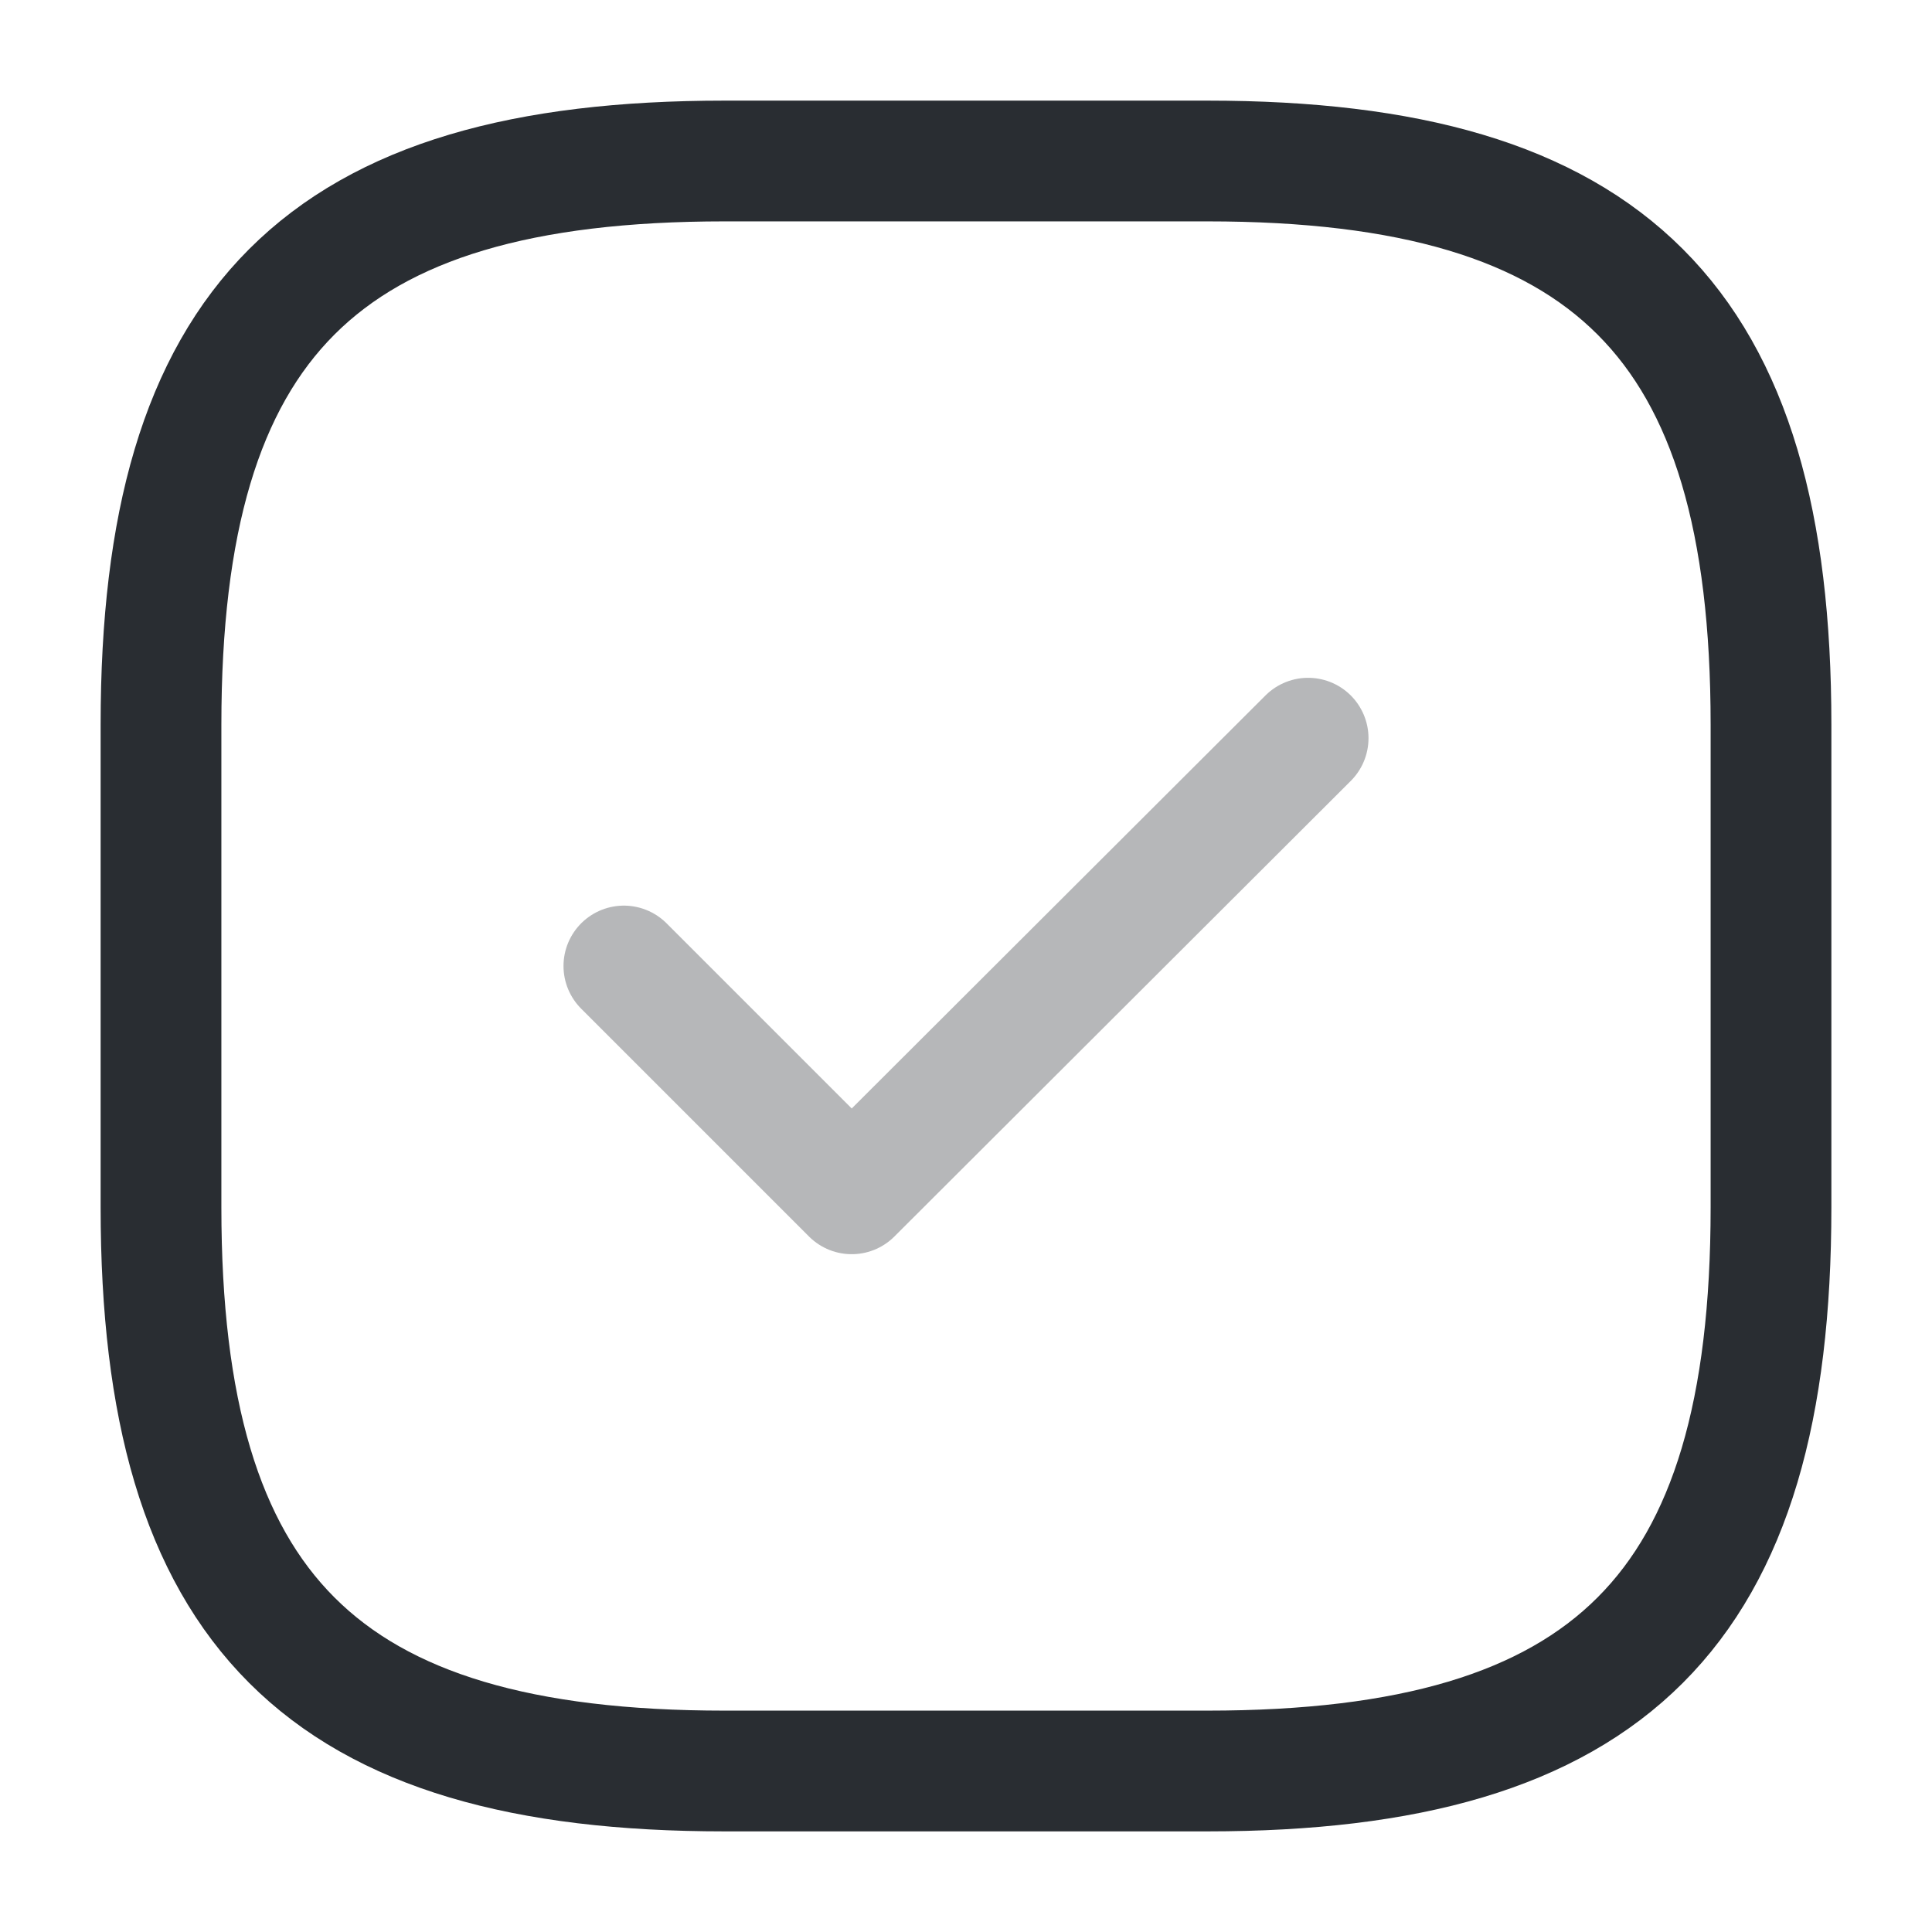
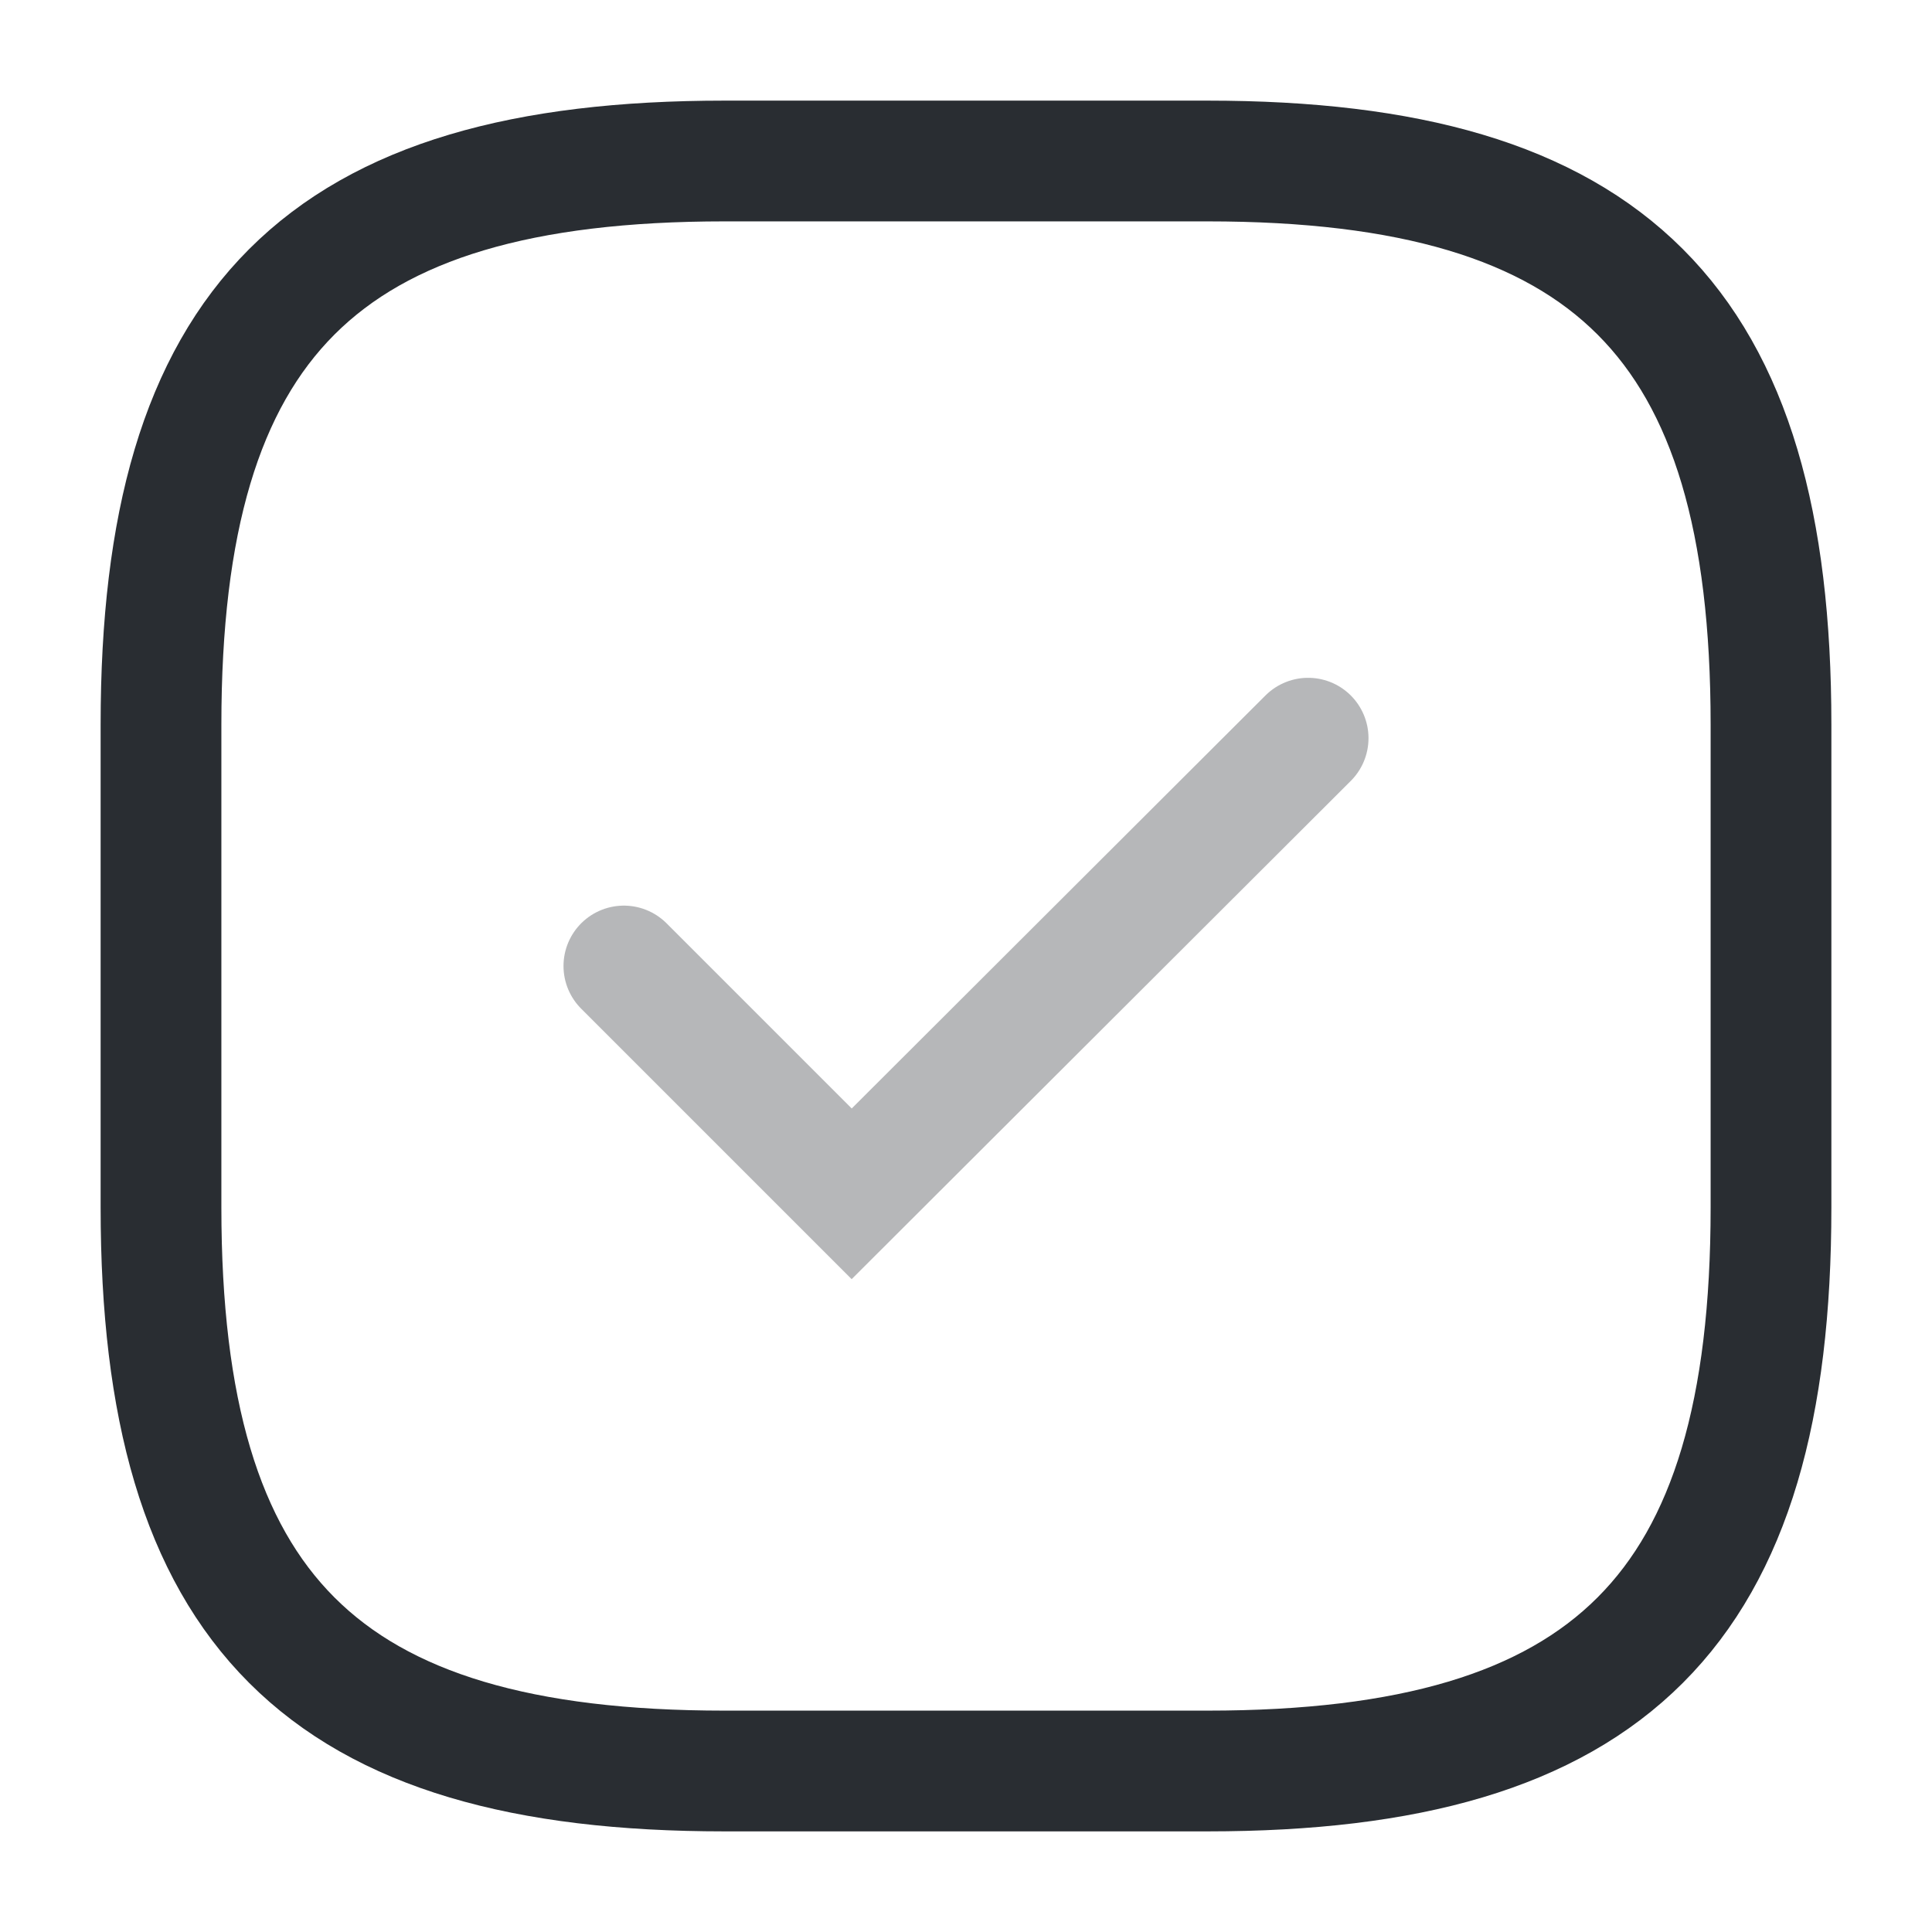
<svg xmlns="http://www.w3.org/2000/svg" width="800px" height="800px" viewBox="0 0 24 24" fill="none">
-   <path d="M9 22H15C20 22 22 20 22 15V9C22 4 20 2 15 2H9C4 2 2 4 2 9V15C2 20 4 22 9 22Z" stroke="#292D32" stroke-width="1.5" stroke-linecap="round" stroke-linejoin="round" />
-   <path opacity="0.34" d="M7.75 12L10.58 14.83L16.25 9.17" stroke="#292D32" stroke-width="1.5" stroke-linecap="round" stroke-linejoin="round" />
+   <path d="M9 22H15C20 22 22 20 22 15V9C22 4 20 2 15 2H9C4 2 2 4 2 9V15C2 20 4 22 9 22Z" stroke="#292D32" stroke-width="1.5" stroke-linecap="round" strokeLinejoin="round" />
+   <path opacity="0.34" d="M7.75 12L10.58 14.83L16.25 9.17" stroke="#292D32" stroke-width="1.5" stroke-linecap="round" strokeLinejoin="round" />
</svg>
